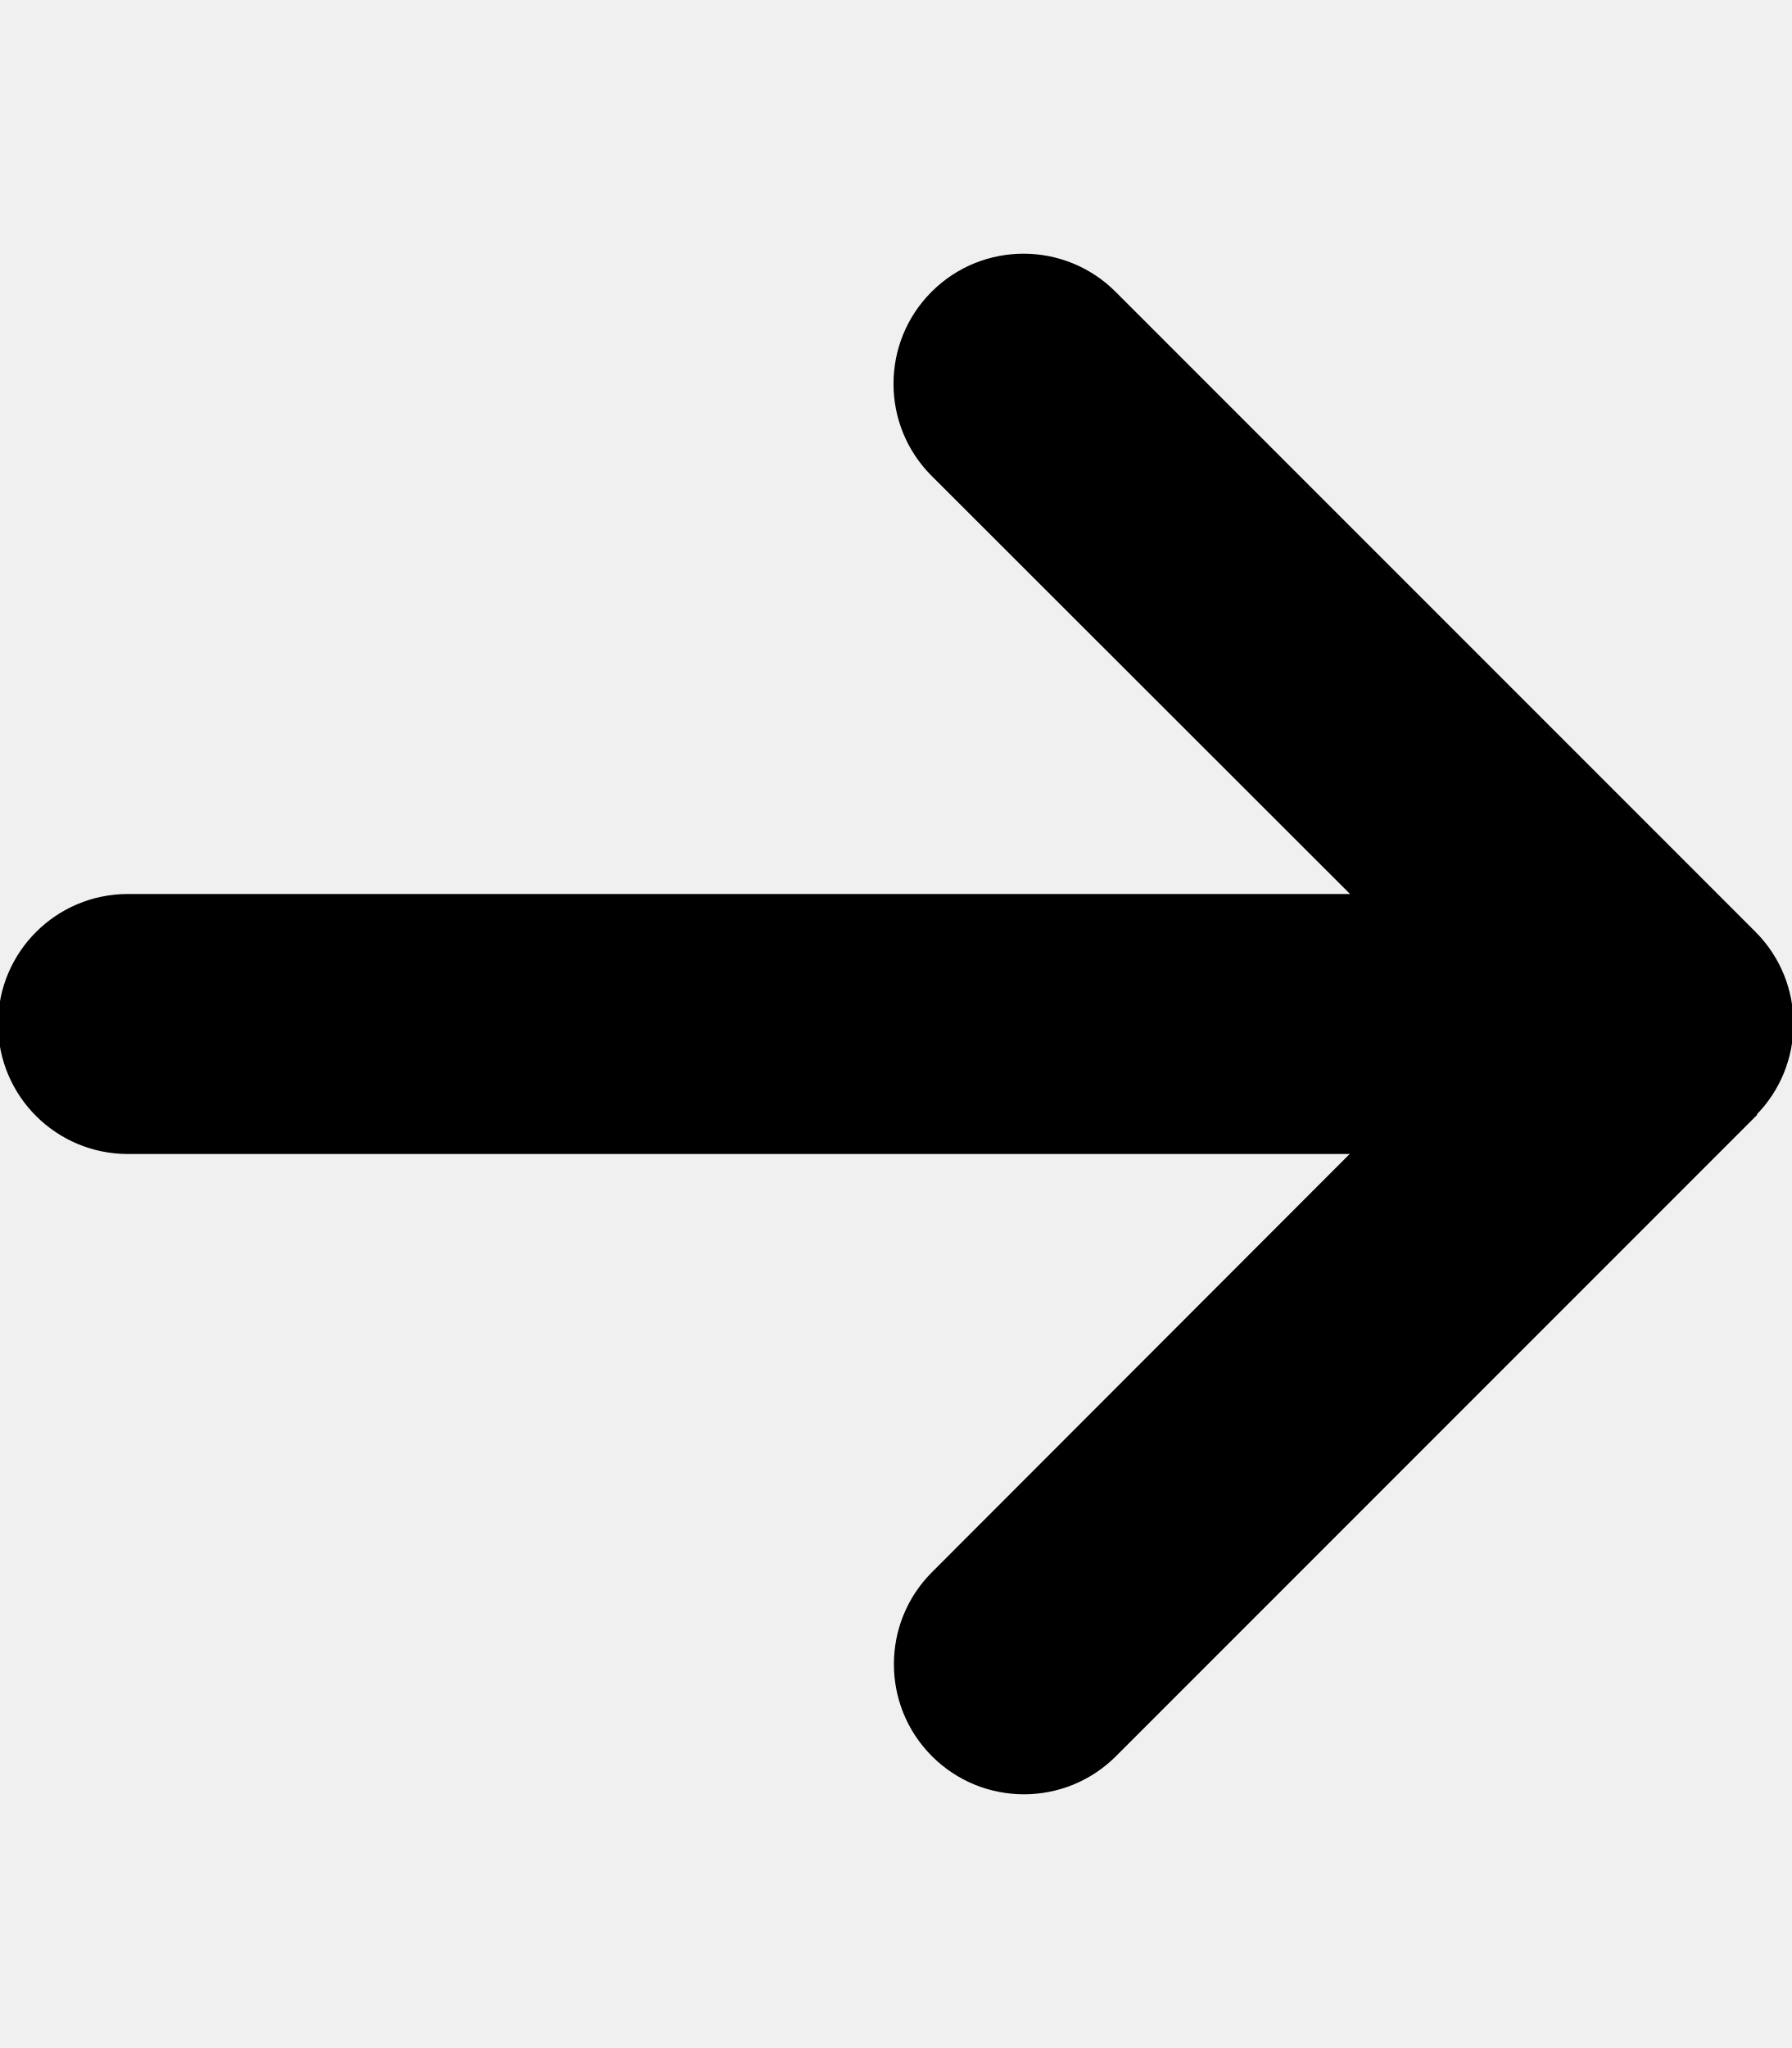
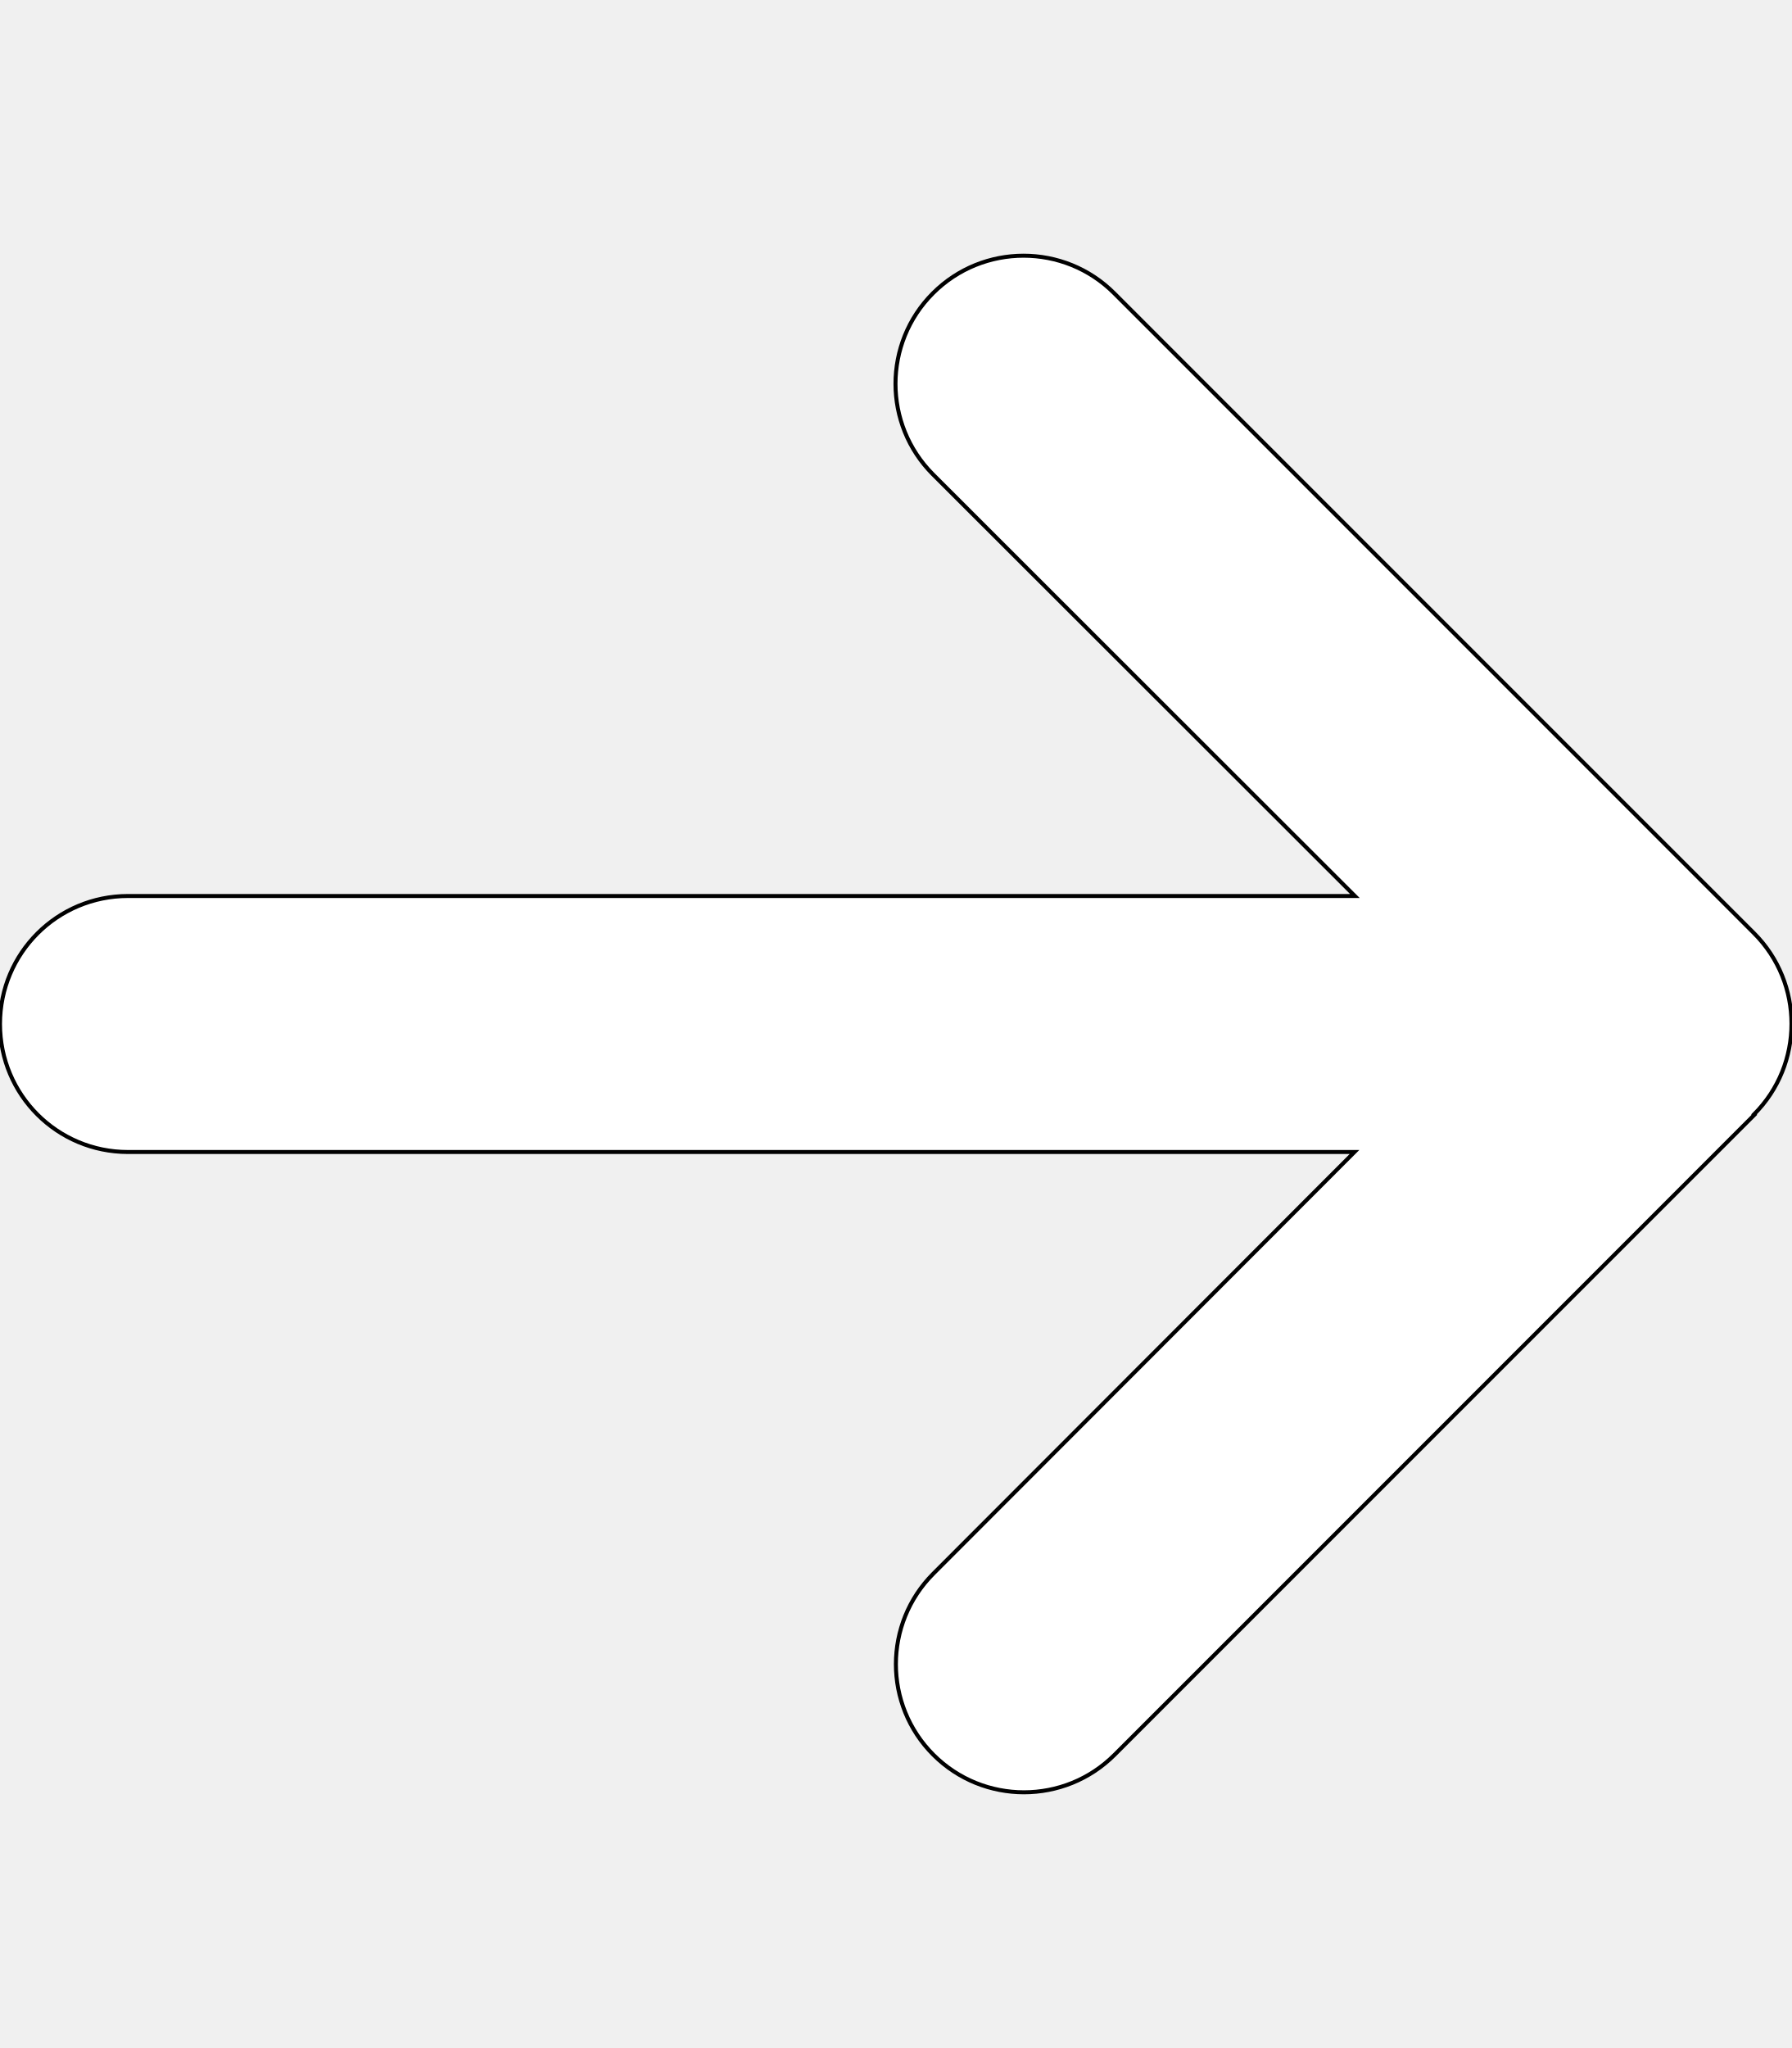
- <svg xmlns="http://www.w3.org/2000/svg" viewBox="0 0 448 512" stroke="currentColor" fill="currentColor">
+ <svg xmlns="http://www.w3.org/2000/svg" viewBox="0 0 448 512" stroke="currentColor" fill="#ffffff">
  <path d="M438.6 278.6c12.5-12.5 12.5-32.8 0-45.3l-160-160c-12.5-12.5-32.8-12.5-45.3 0s-12.5 32.8 0 45.3L338.8 224 32 224c-17.7 0-32 14.3-32 32s14.3 32 32 32l306.7 0L233.4 393.4c-12.5 12.5-12.5 32.8 0 45.3s32.8 12.5 45.3 0l160-160z" />
</svg>
